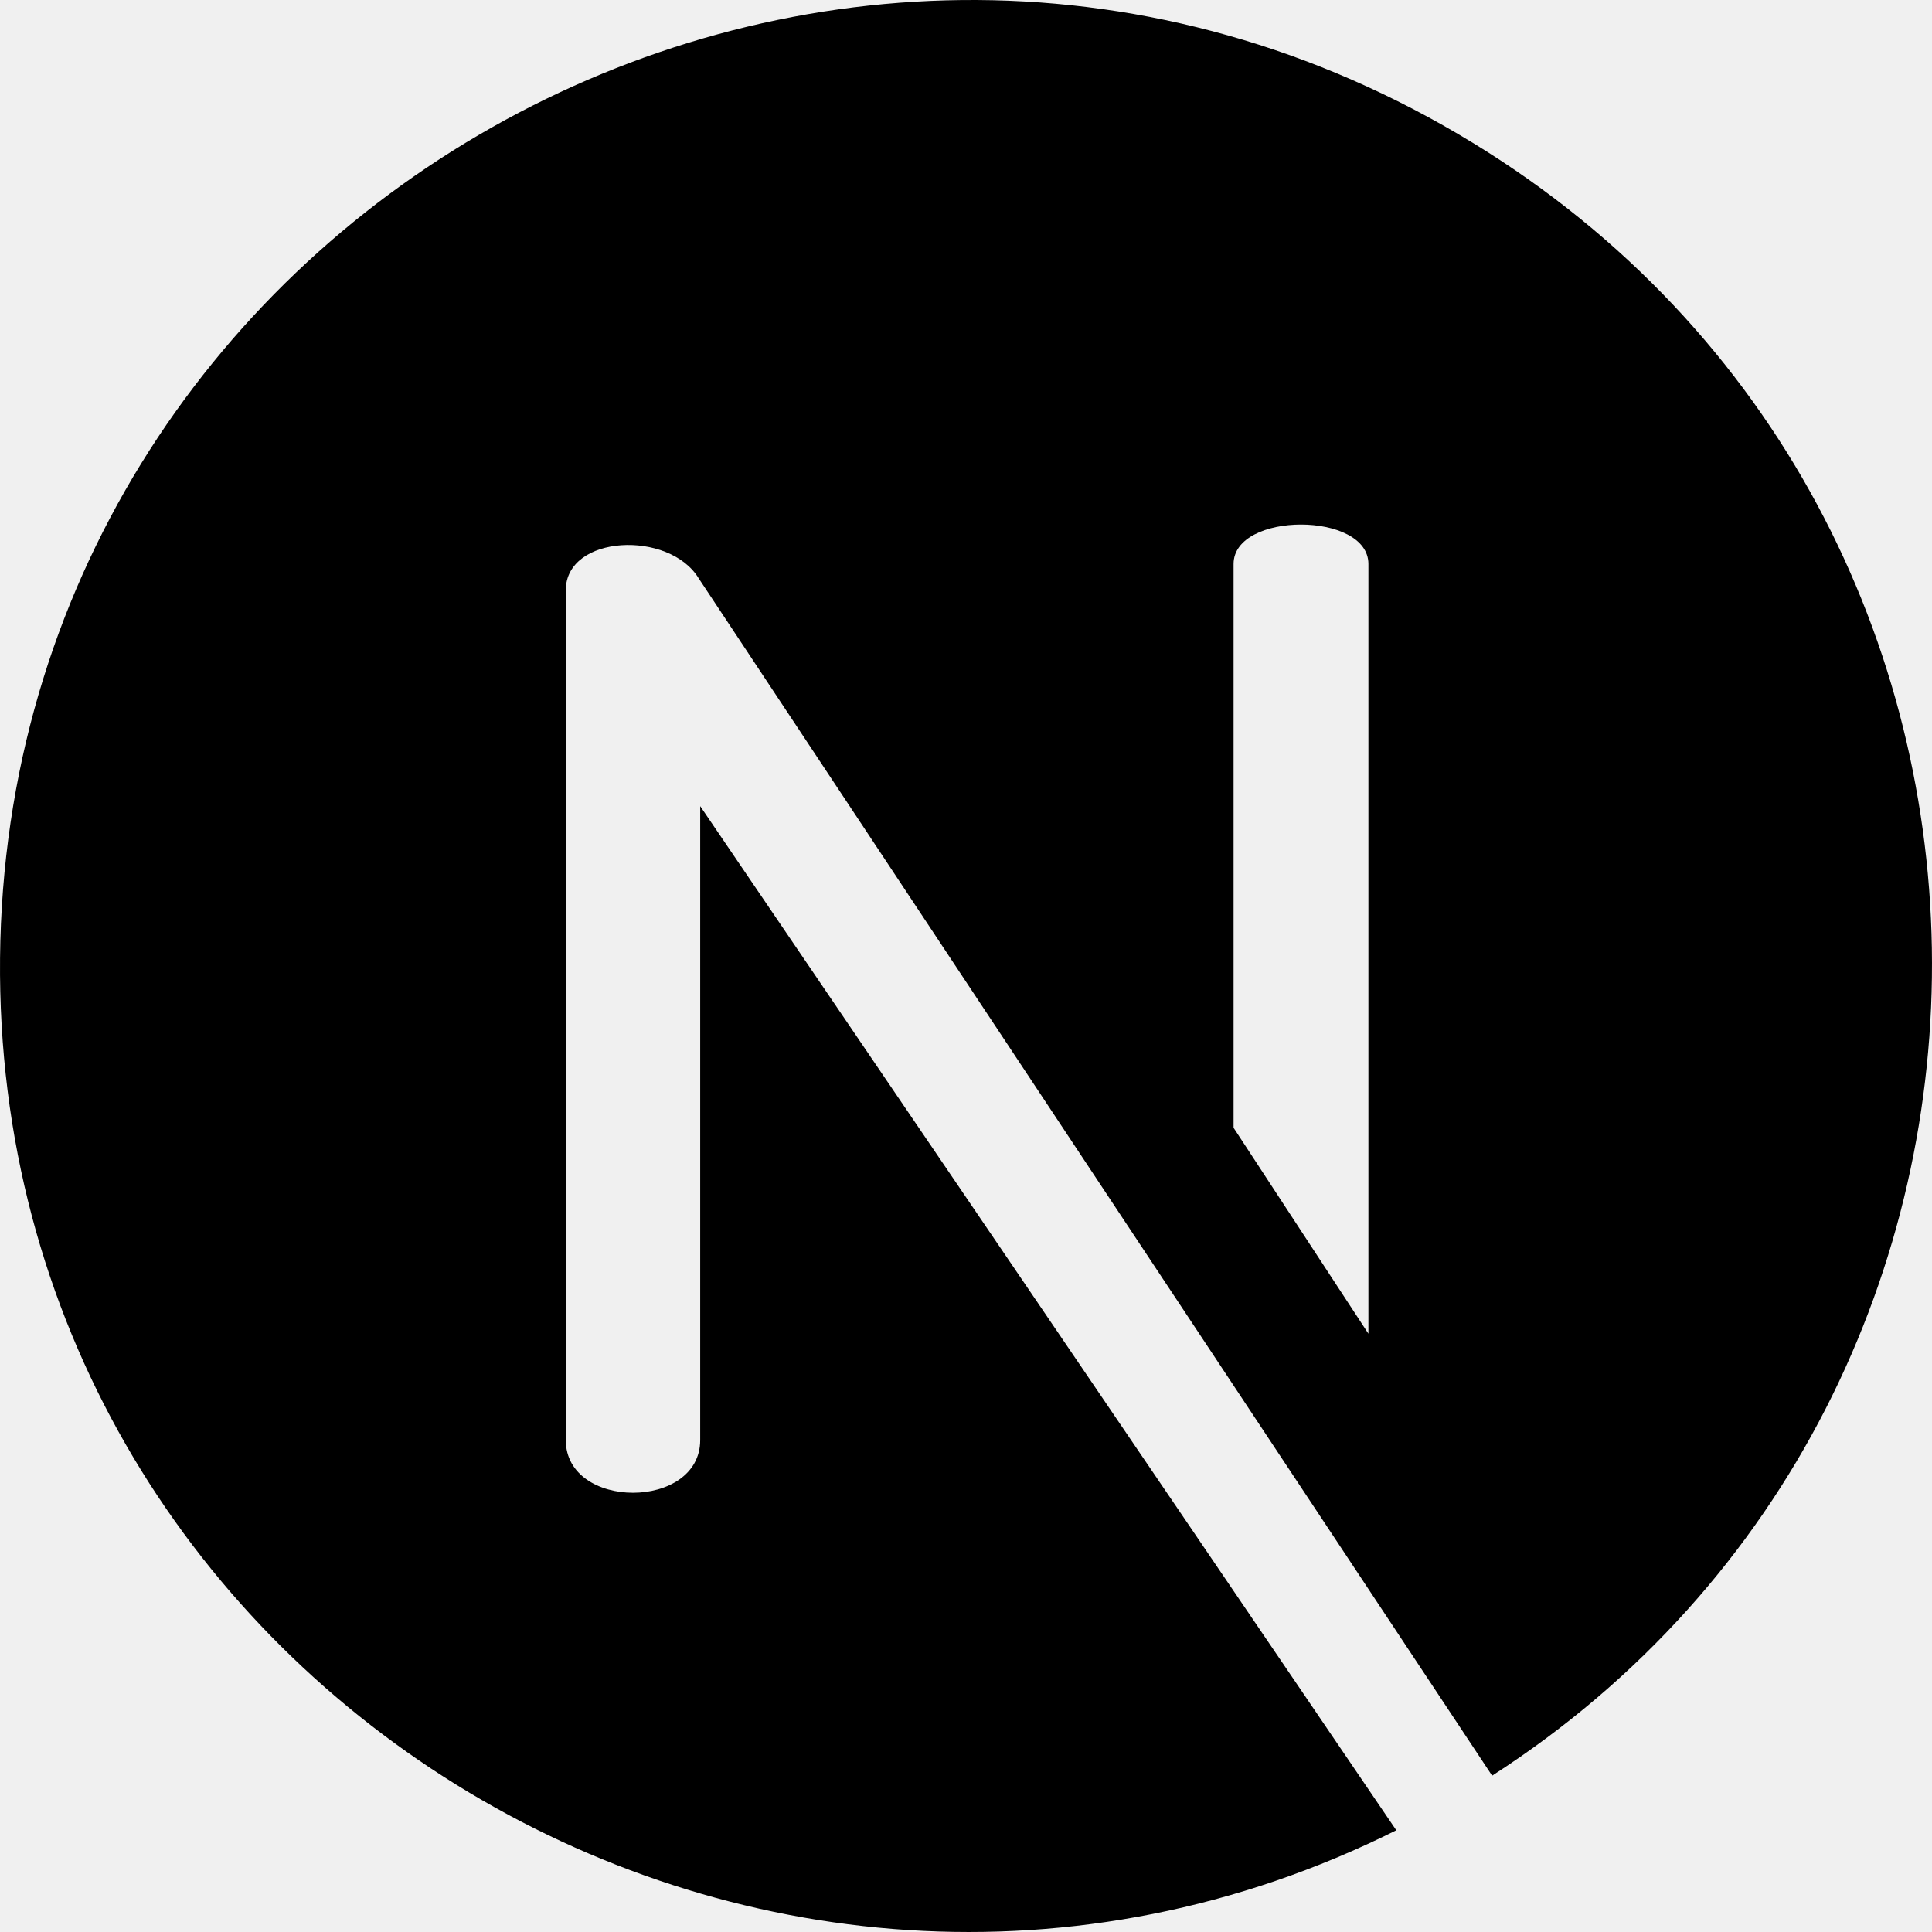
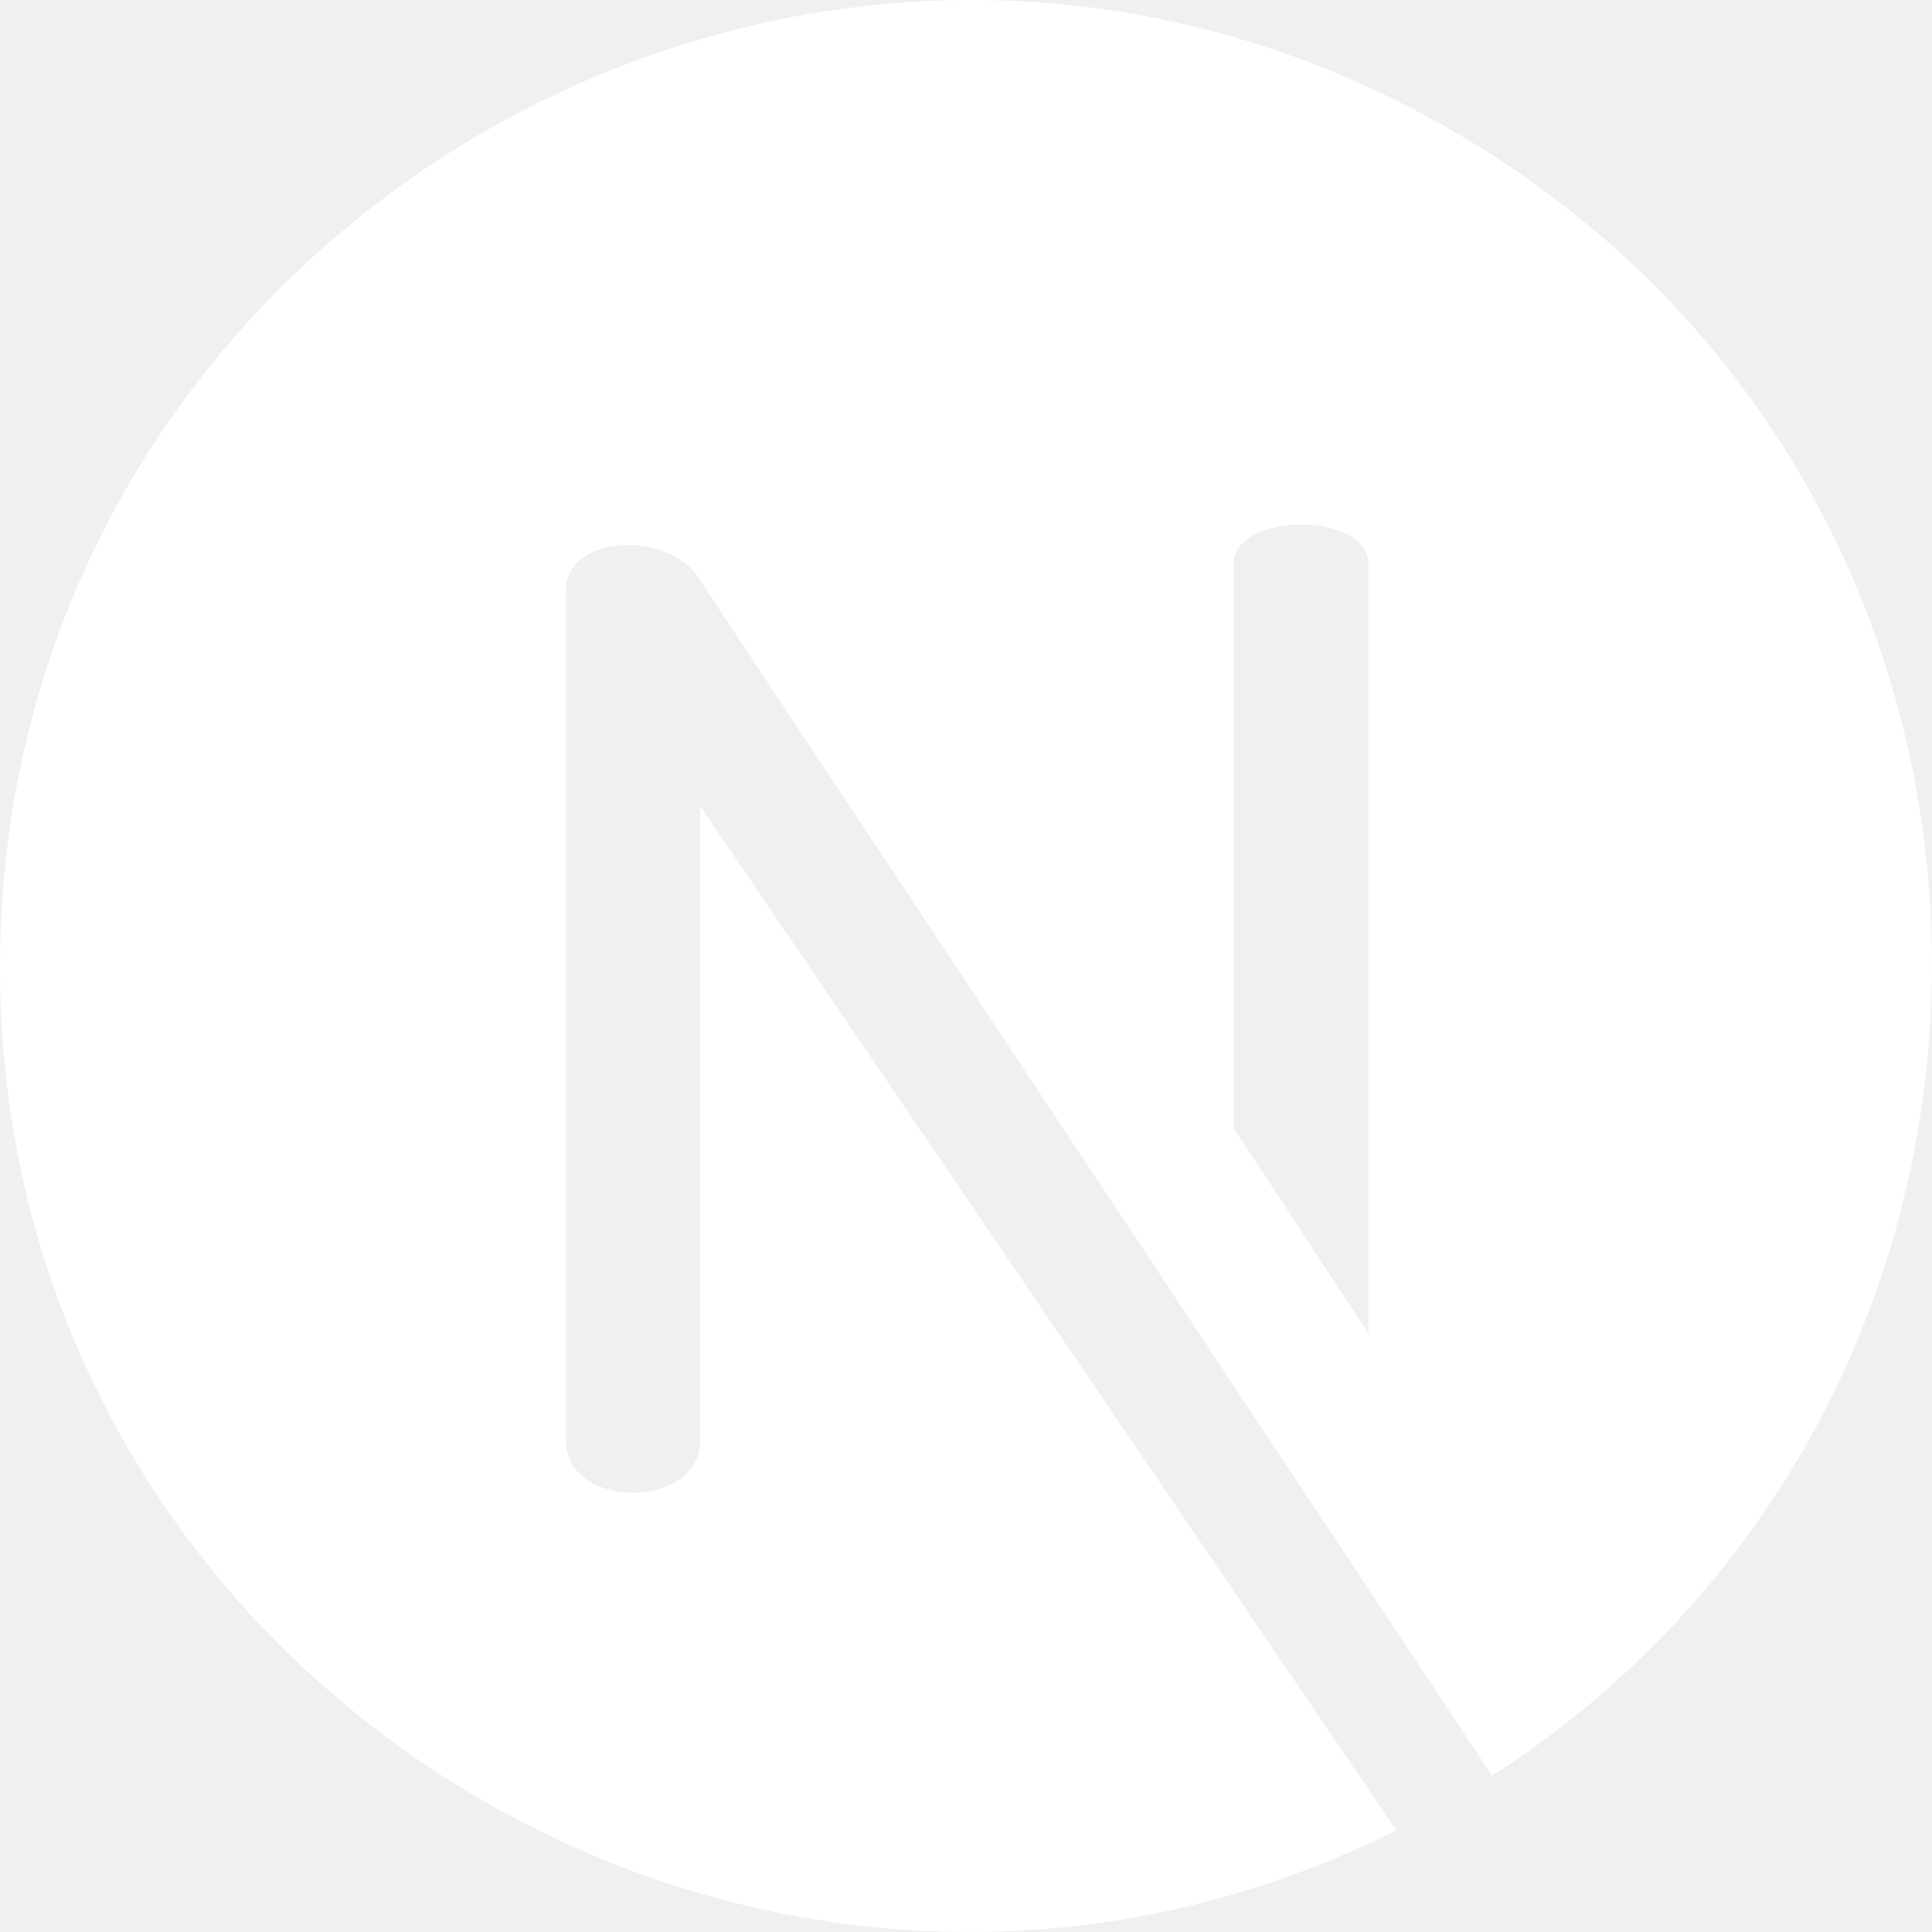
- <svg xmlns="http://www.w3.org/2000/svg" height="512" width="512">
-   <path d="m386.399 35.508c-169.339-99.569-384.514 22.042-386.386 218.374-1.828 191.717 201.063 315.545 370.021 231.163l-184.473-271.409 0 167.997c0 18.614-35.619 18.614-35.619 0v-225.212c0-14.776 27.447-15.988 35.225-3.144l210.263 317.296c157.951-101.737 155.817-338.136-9.031-435.064zm-23.756 317.939-35.732-54.577v-149.412c0-13.932 35.732-13.932 35.732 0z" />
+ <svg xmlns="http://www.w3.org/2000/svg" height="512" width="512" fill="#fff">
+   <path d="m386.399 35.508c-169.339-99.569-384.514 22.042-386.386 218.374-1.828 191.717 201.063 315.545 370.021 231.163l-184.473-271.409 0 167.997c0 18.614-35.619 18.614-35.619 0v-225.212c0-14.776 27.447-15.988 35.225-3.144l210.263 317.296c157.951-101.737 155.817-338.136-9.031-435.064zm-23.756 317.939-35.732-54.577v-149.412c0-13.932 35.732-13.932 35.732 0z" fill="#fff" />
</svg>
